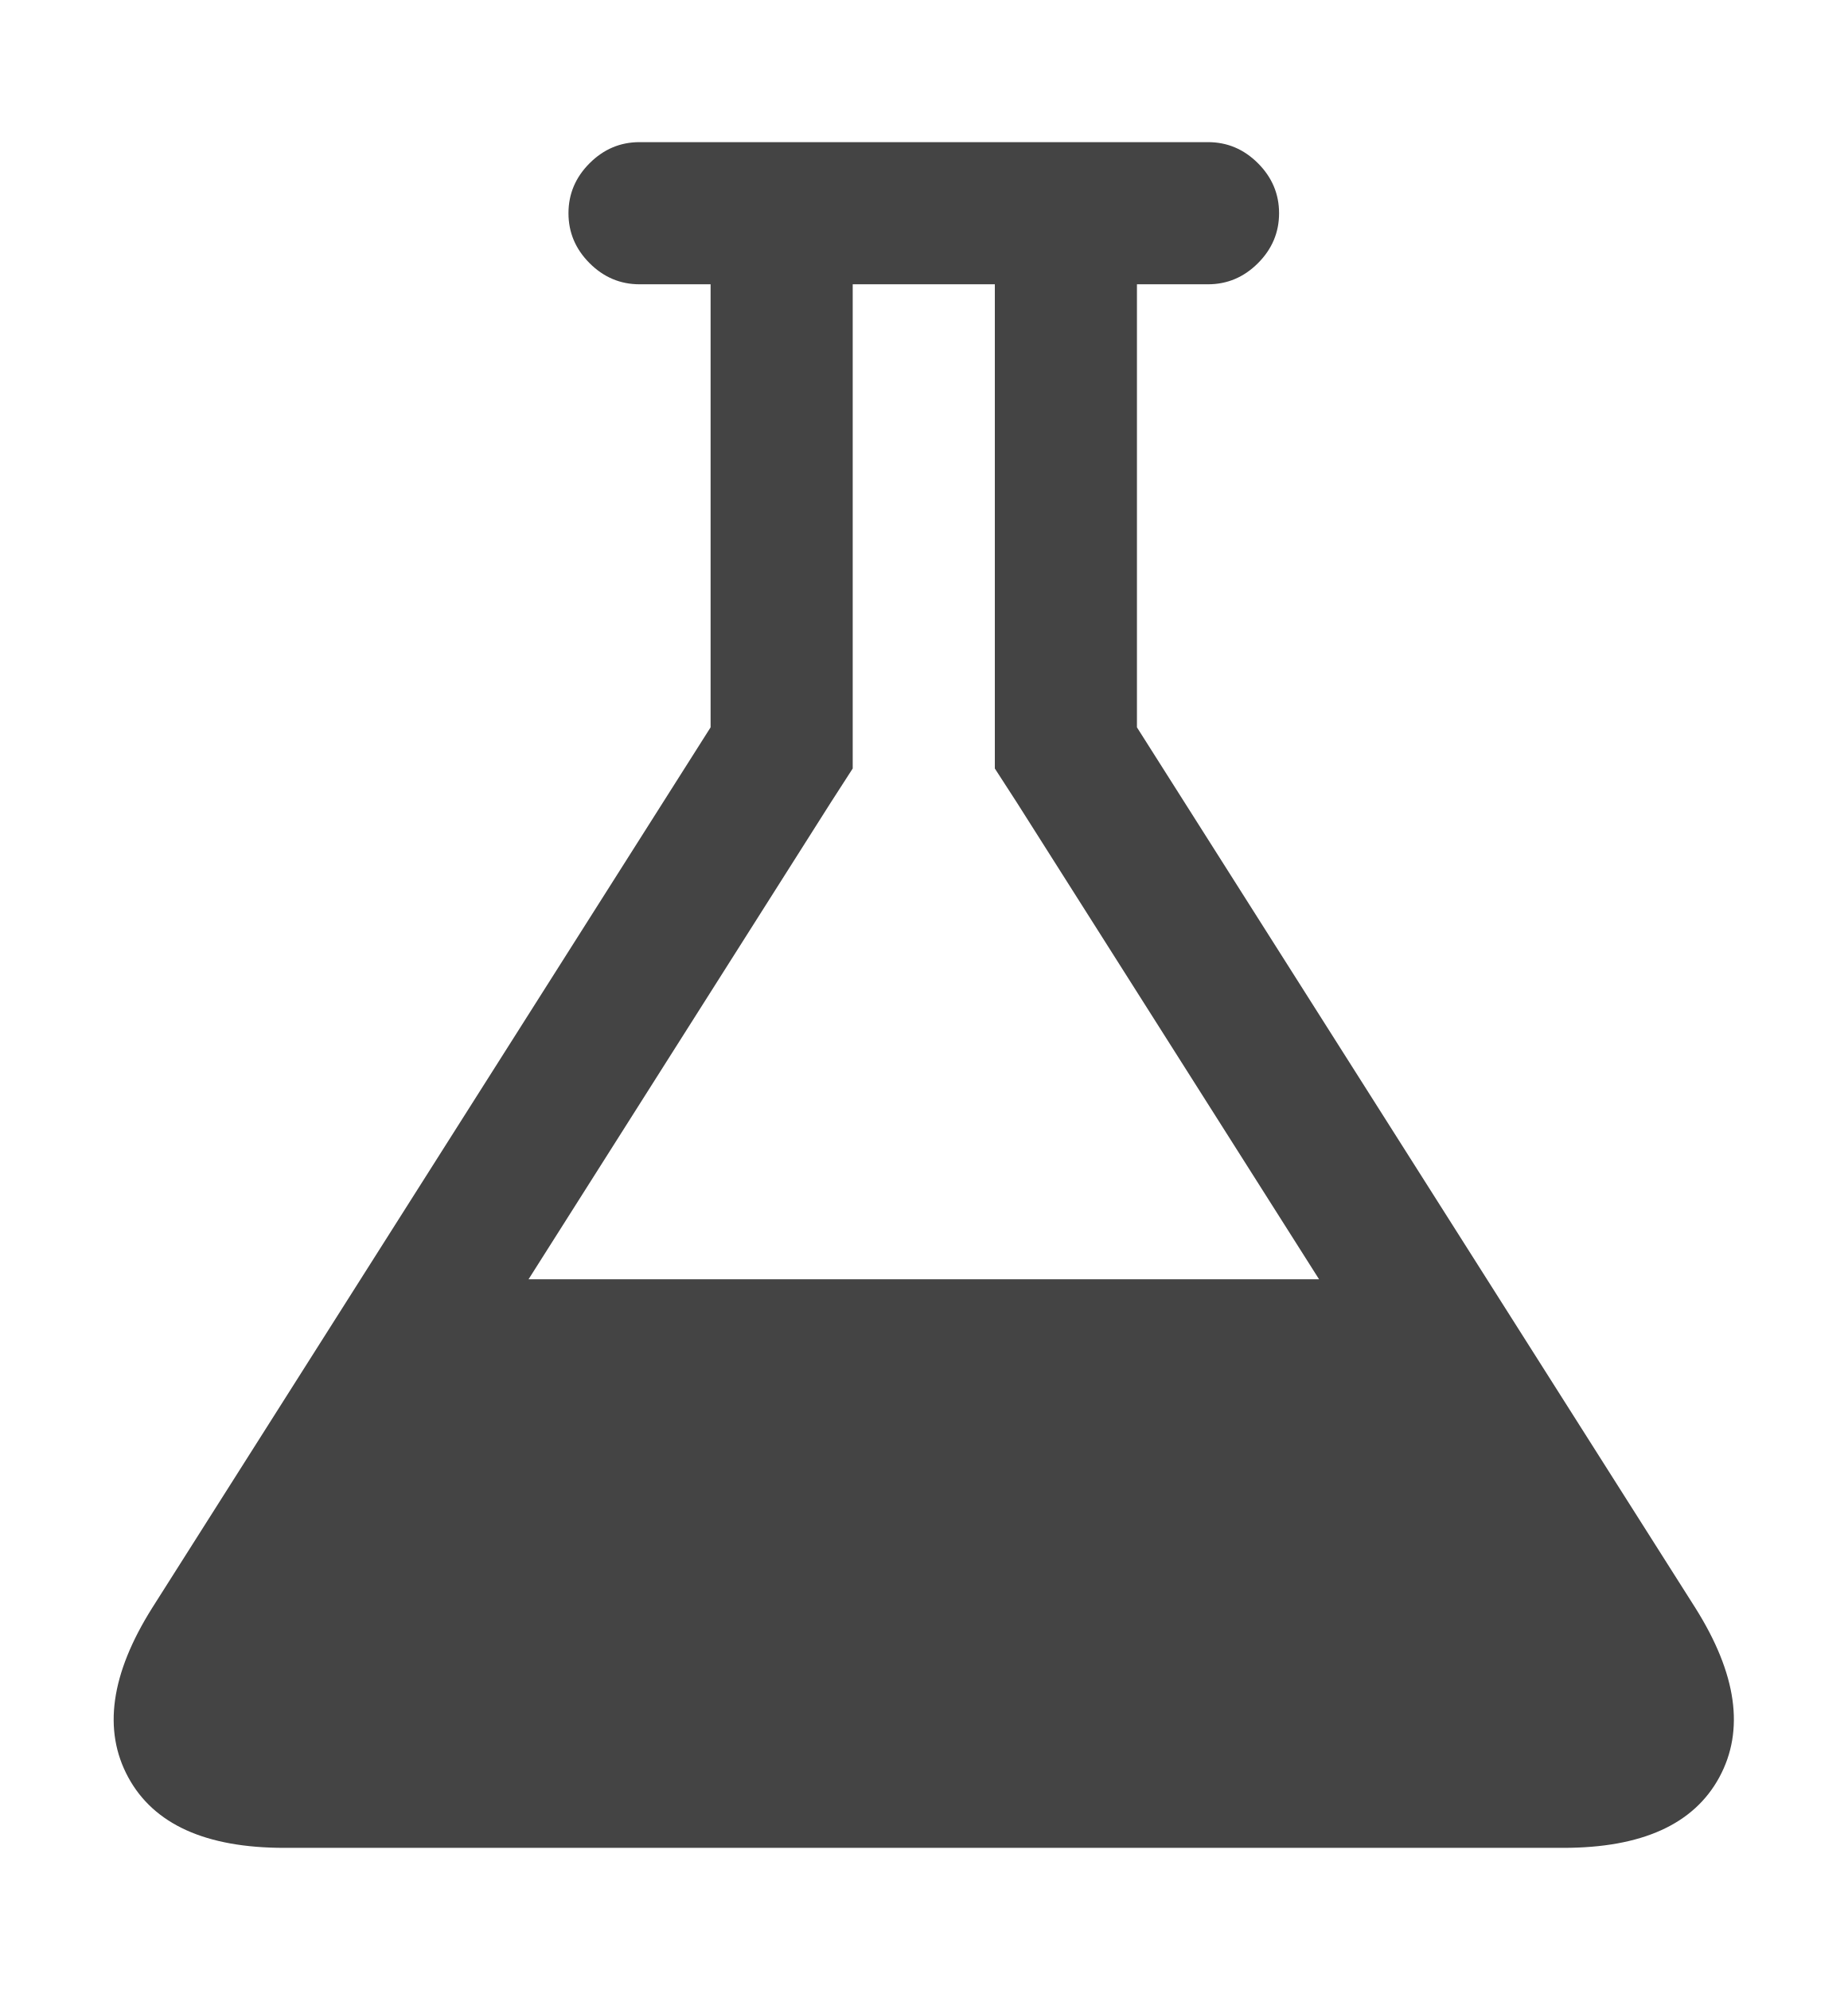
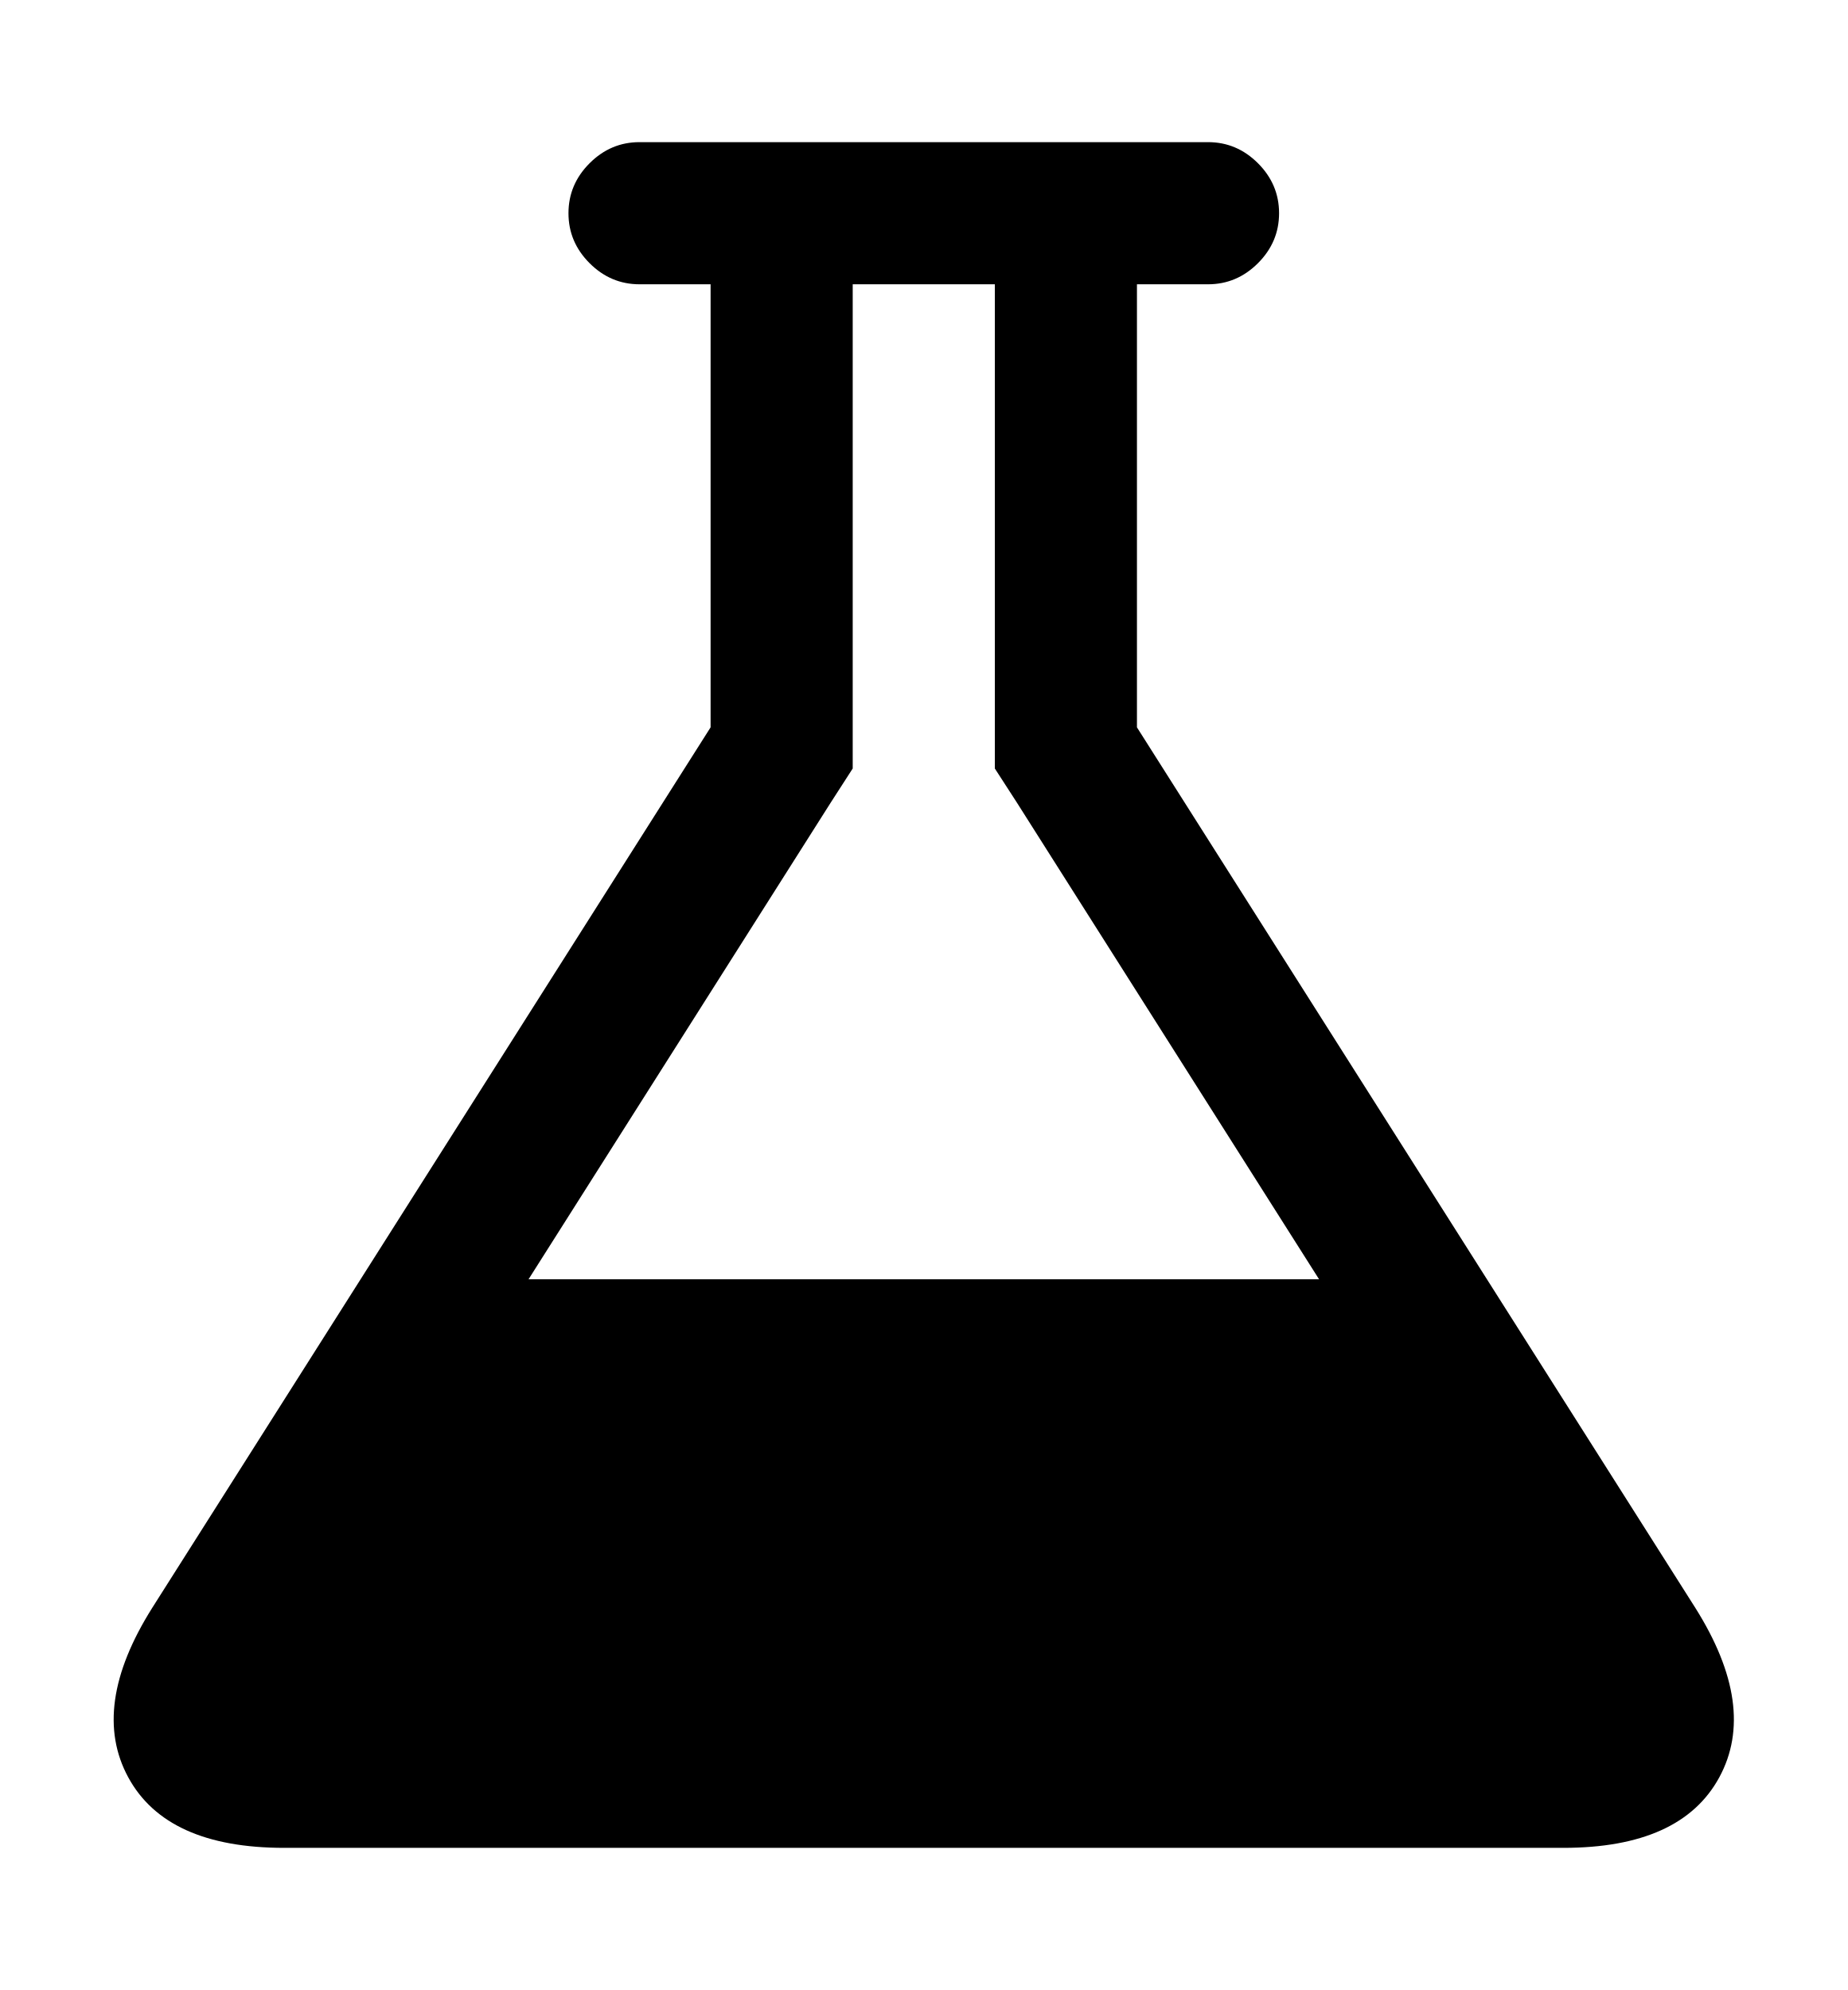
<svg xmlns="http://www.w3.org/2000/svg" version="1.1" width="26" height="28" viewBox="0 0 26 28">
-   <path fill="#444" d="M23.859 22.625q0.875 1.391 0.336 2.383t-2.195 0.992h-18q-1.656 0-2.195-0.992t0.336-2.383l7.859-12.391v-6.234h-1q-0.406 0-0.703-0.297t-0.297-0.703 0.297-0.703 0.703-0.297h8q0.406 0 0.703 0.297t0.297 0.703-0.297 0.703-0.703 0.297h-1v6.234zM11.688 11.297l-4.25 6.703h11.125l-4.25-6.703-0.313-0.484v-6.813h-2v6.813z" />
+   <path d="M23.859 22.625q0.875 1.391 0.336 2.383t-2.195 0.992h-18q-1.656 0-2.195-0.992t0.336-2.383l7.859-12.391v-6.234h-1q-0.406 0-0.703-0.297t-0.297-0.703 0.297-0.703 0.703-0.297h8q0.406 0 0.703 0.297t0.297 0.703-0.297 0.703-0.703 0.297h-1v6.234zM11.688 11.297l-4.25 6.703h11.125l-4.25-6.703-0.313-0.484v-6.813h-2v6.813z" />
</svg>
